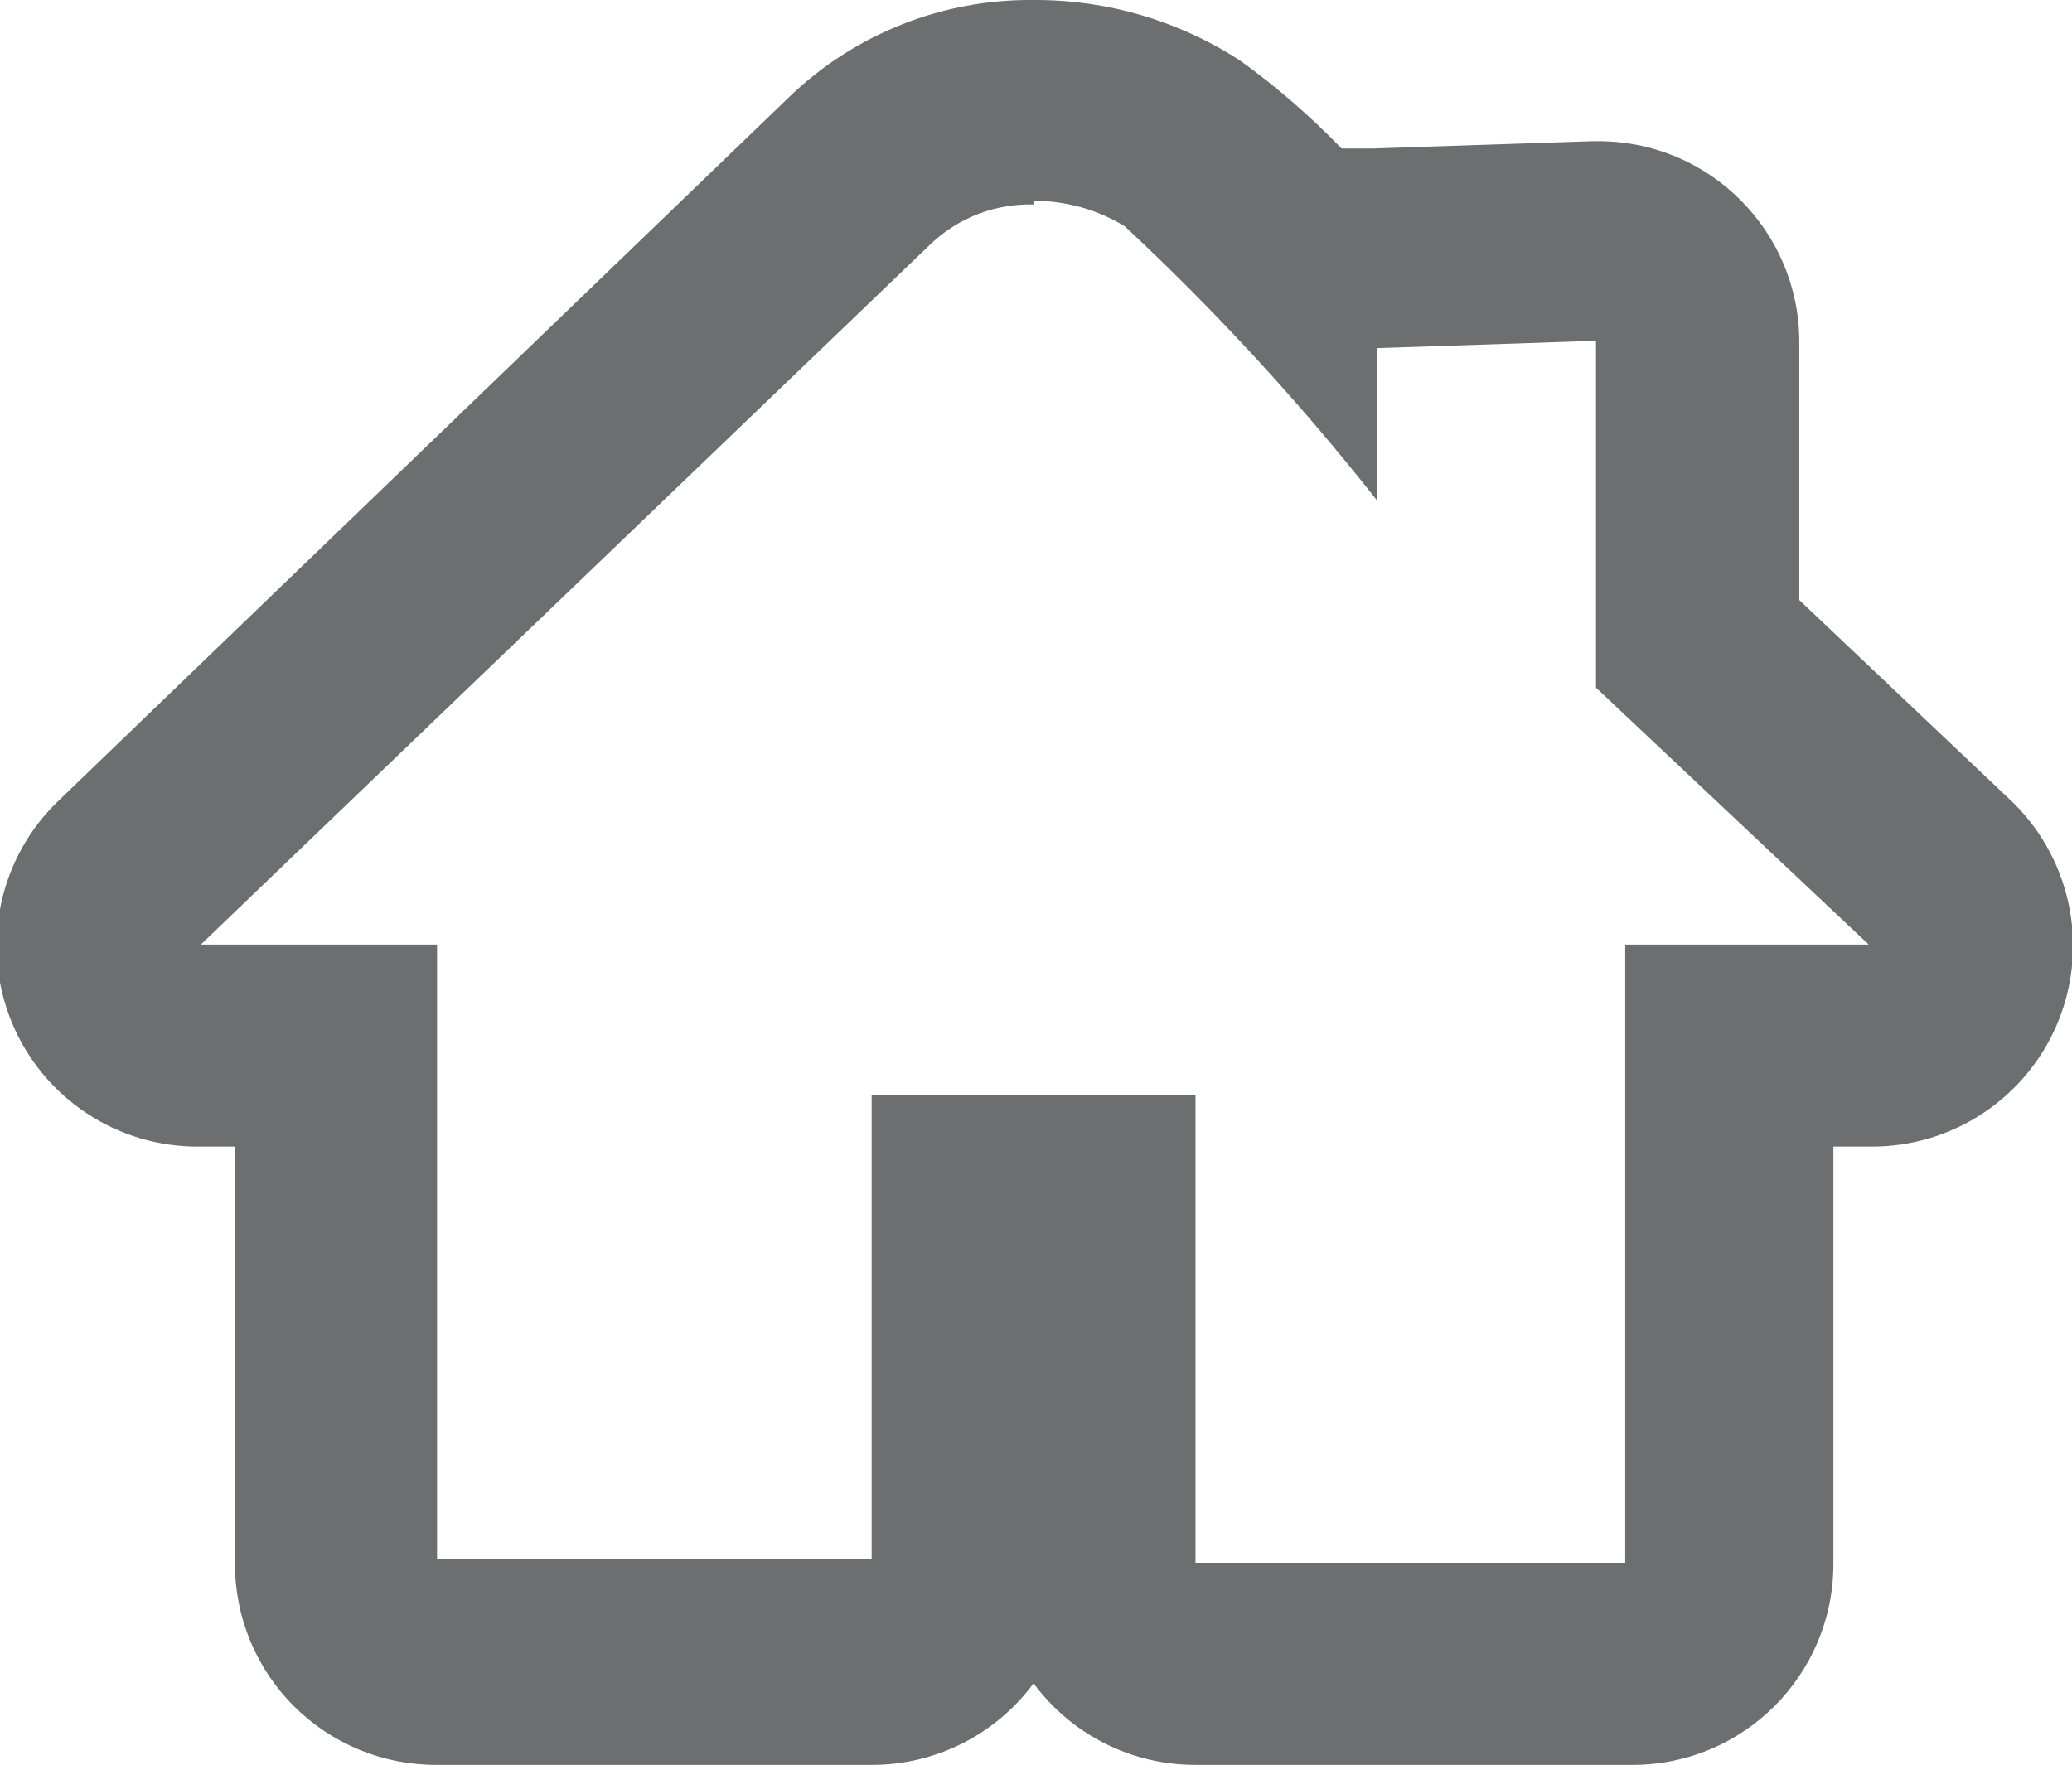
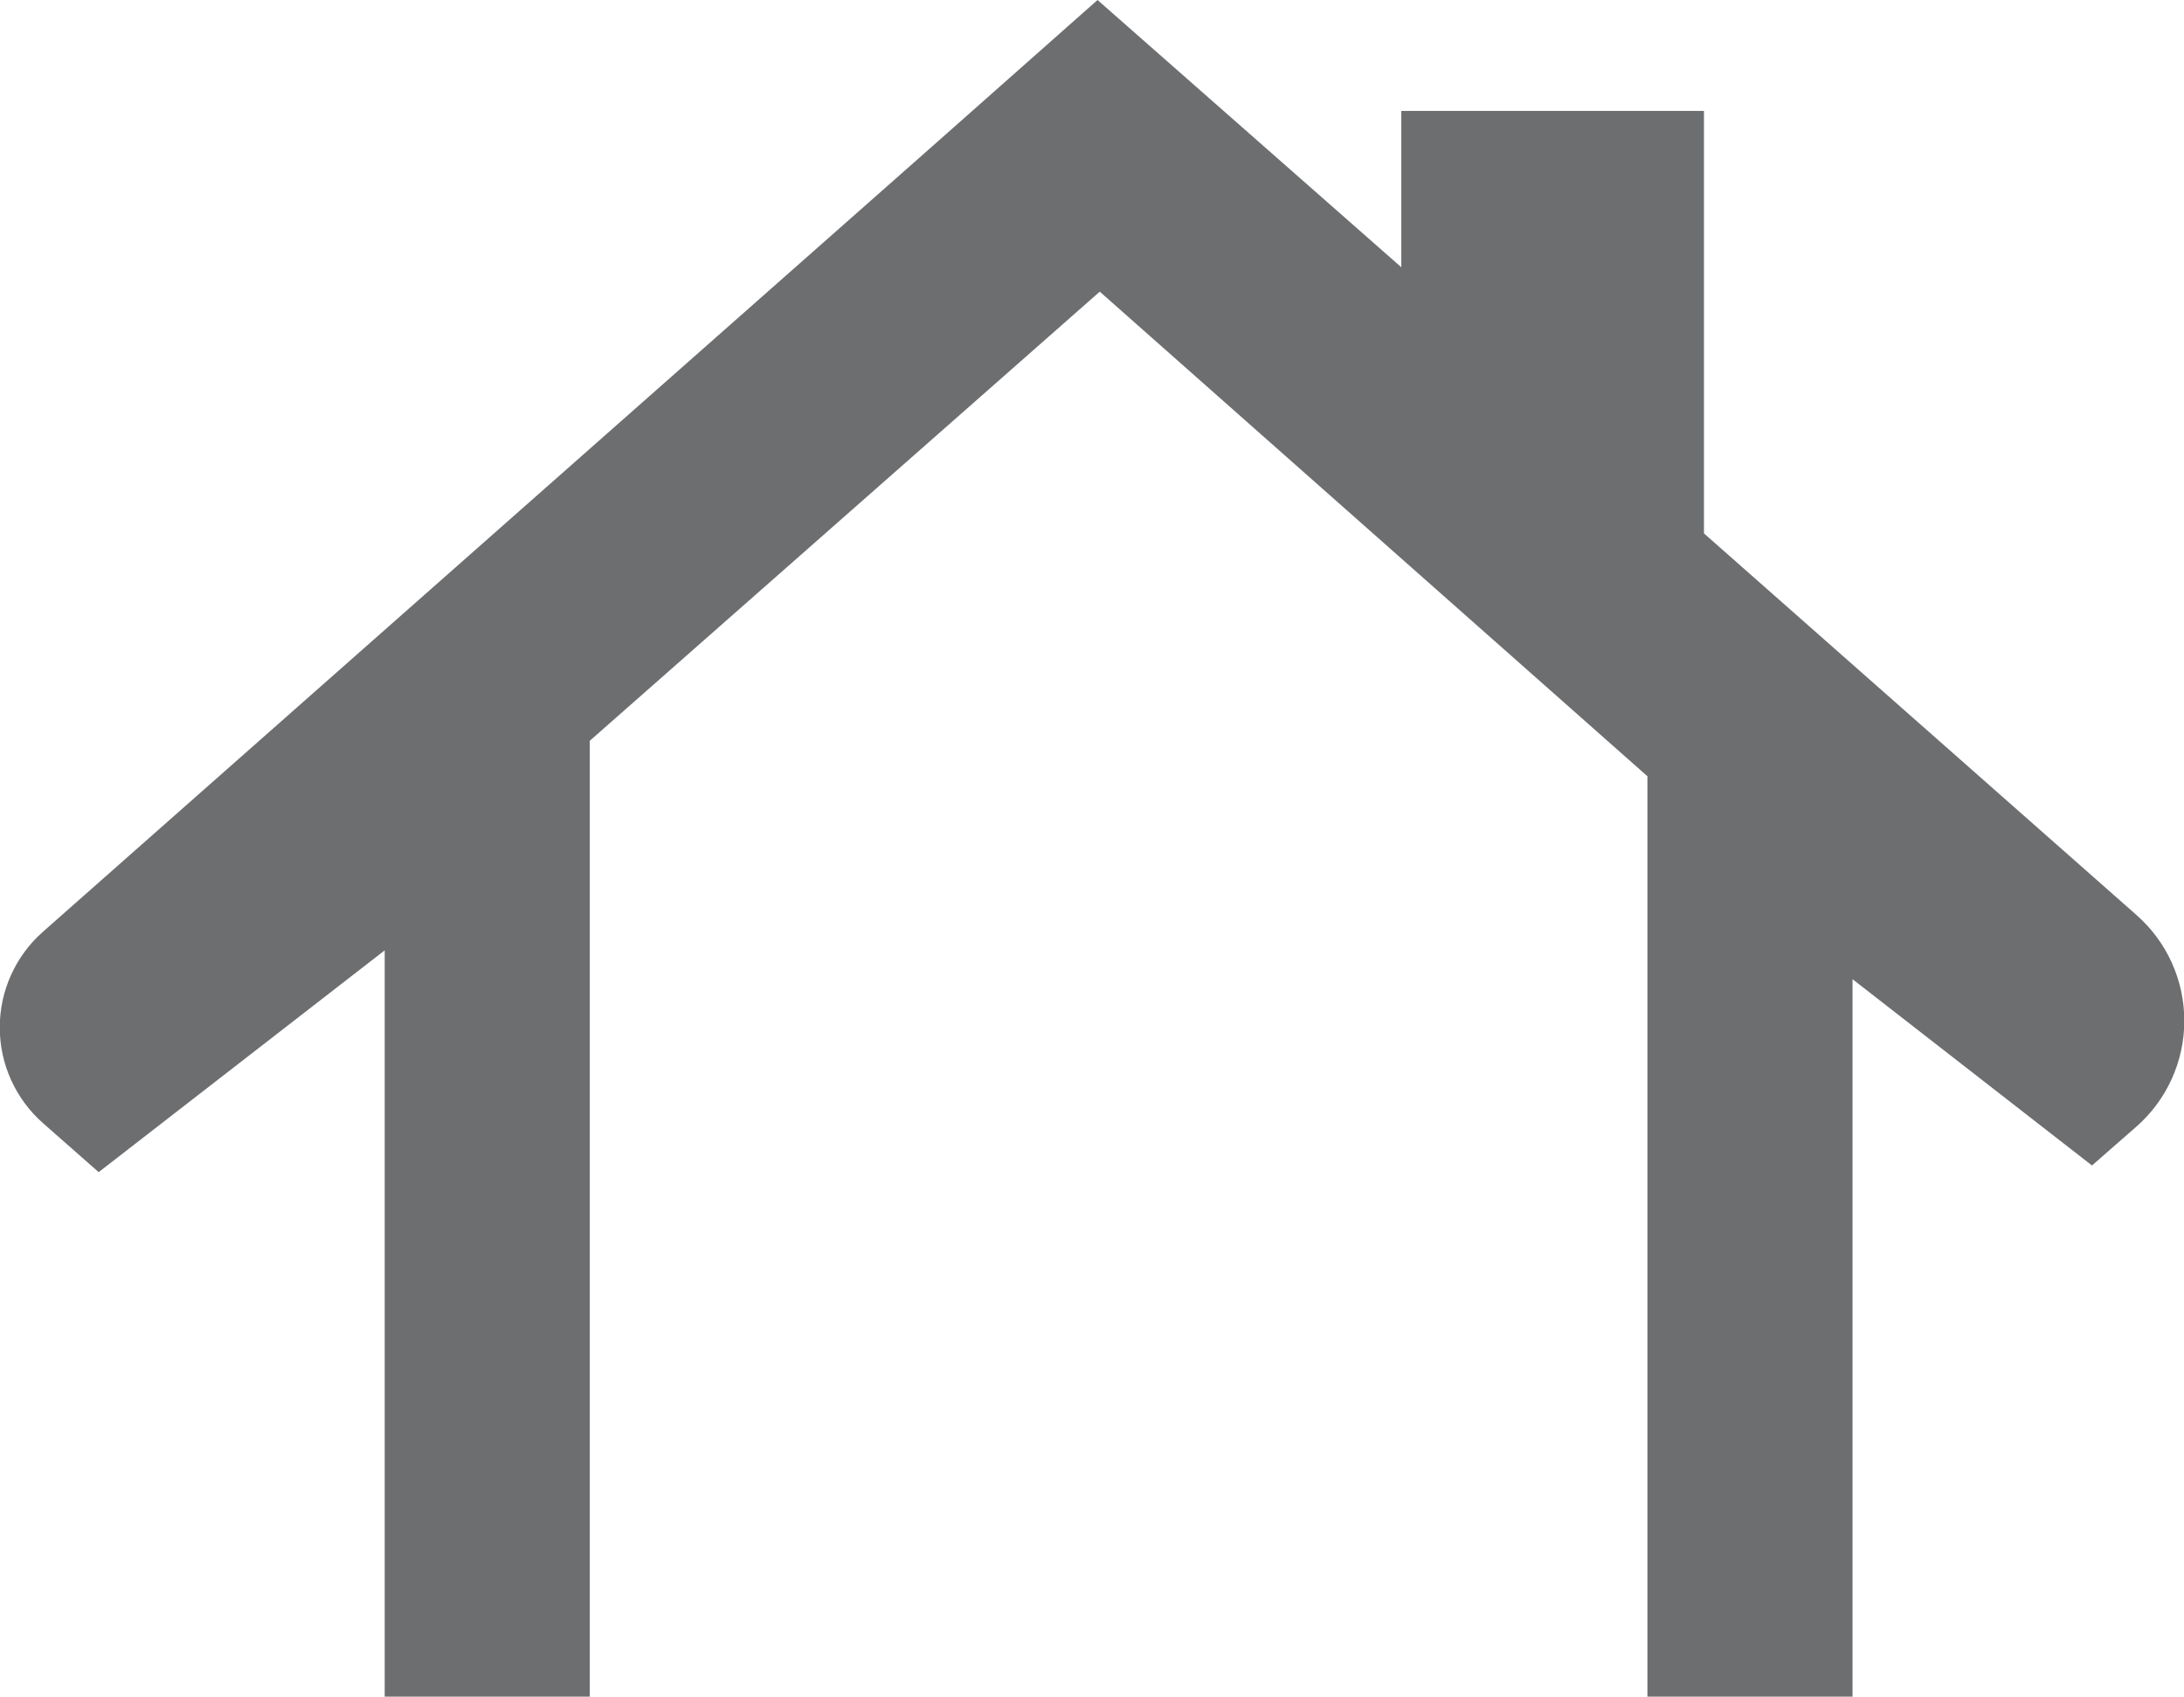
- <svg xmlns="http://www.w3.org/2000/svg" viewBox="0 0 17.02 14.5">
+ <svg xmlns="http://www.w3.org/2000/svg" viewBox="0 0 19.7 15.3">
  <defs>
    <style>.cls-1{fill:#6d6e70;}</style>
  </defs>
  <g id="Layer_2" data-name="Layer 2">
    <g id="Layer_1-2" data-name="Layer 1">
-       <path class="cls-1" d="M8.49,1.65a1.42,1.42,0,0,1,.75.21,19.91,19.91,0,0,1,2.07,2.25V2.86l1.8-.06V5.65l2.24,2.11h-2v5.08H9.82V9H7.16v3.81H3.59V7.76H1.65L7.65,2a1.18,1.18,0,0,1,.84-.32M8.49,0h0a2.85,2.85,0,0,0-2,.79l-6,5.78A1.65,1.65,0,0,0,1.65,9.42h.28v3.43A1.65,1.65,0,0,0,3.59,14.5H7.16a1.65,1.65,0,0,0,1.33-.67,1.65,1.65,0,0,0,1.33.67h3.59a1.65,1.65,0,0,0,1.65-1.65V9.42h.3A1.65,1.65,0,0,0,16.5,6.56L14.78,4.93V2.81a1.65,1.65,0,0,0-1.65-1.65h-.05l-1.8.06-.26,0A6.19,6.19,0,0,0,10.19.5,3.08,3.08,0,0,0,8.49,0Z" />
+       <path class="cls-1" d="M19.27,8.25l-3.9-3.44V1H12.64V2.41L9.9,0,8.42,1.31h0L.39,8.4a1.15,1.15,0,0,0,0,1.73l.5.44,2.58-2V15.3H5.32V6.68l4.6-4.05L14.86,7V15.3h1.85V8.83l2.16,1.68.4-.35A1.27,1.27,0,0,0,19.27,8.25Z" />
    </g>
  </g>
</svg>
